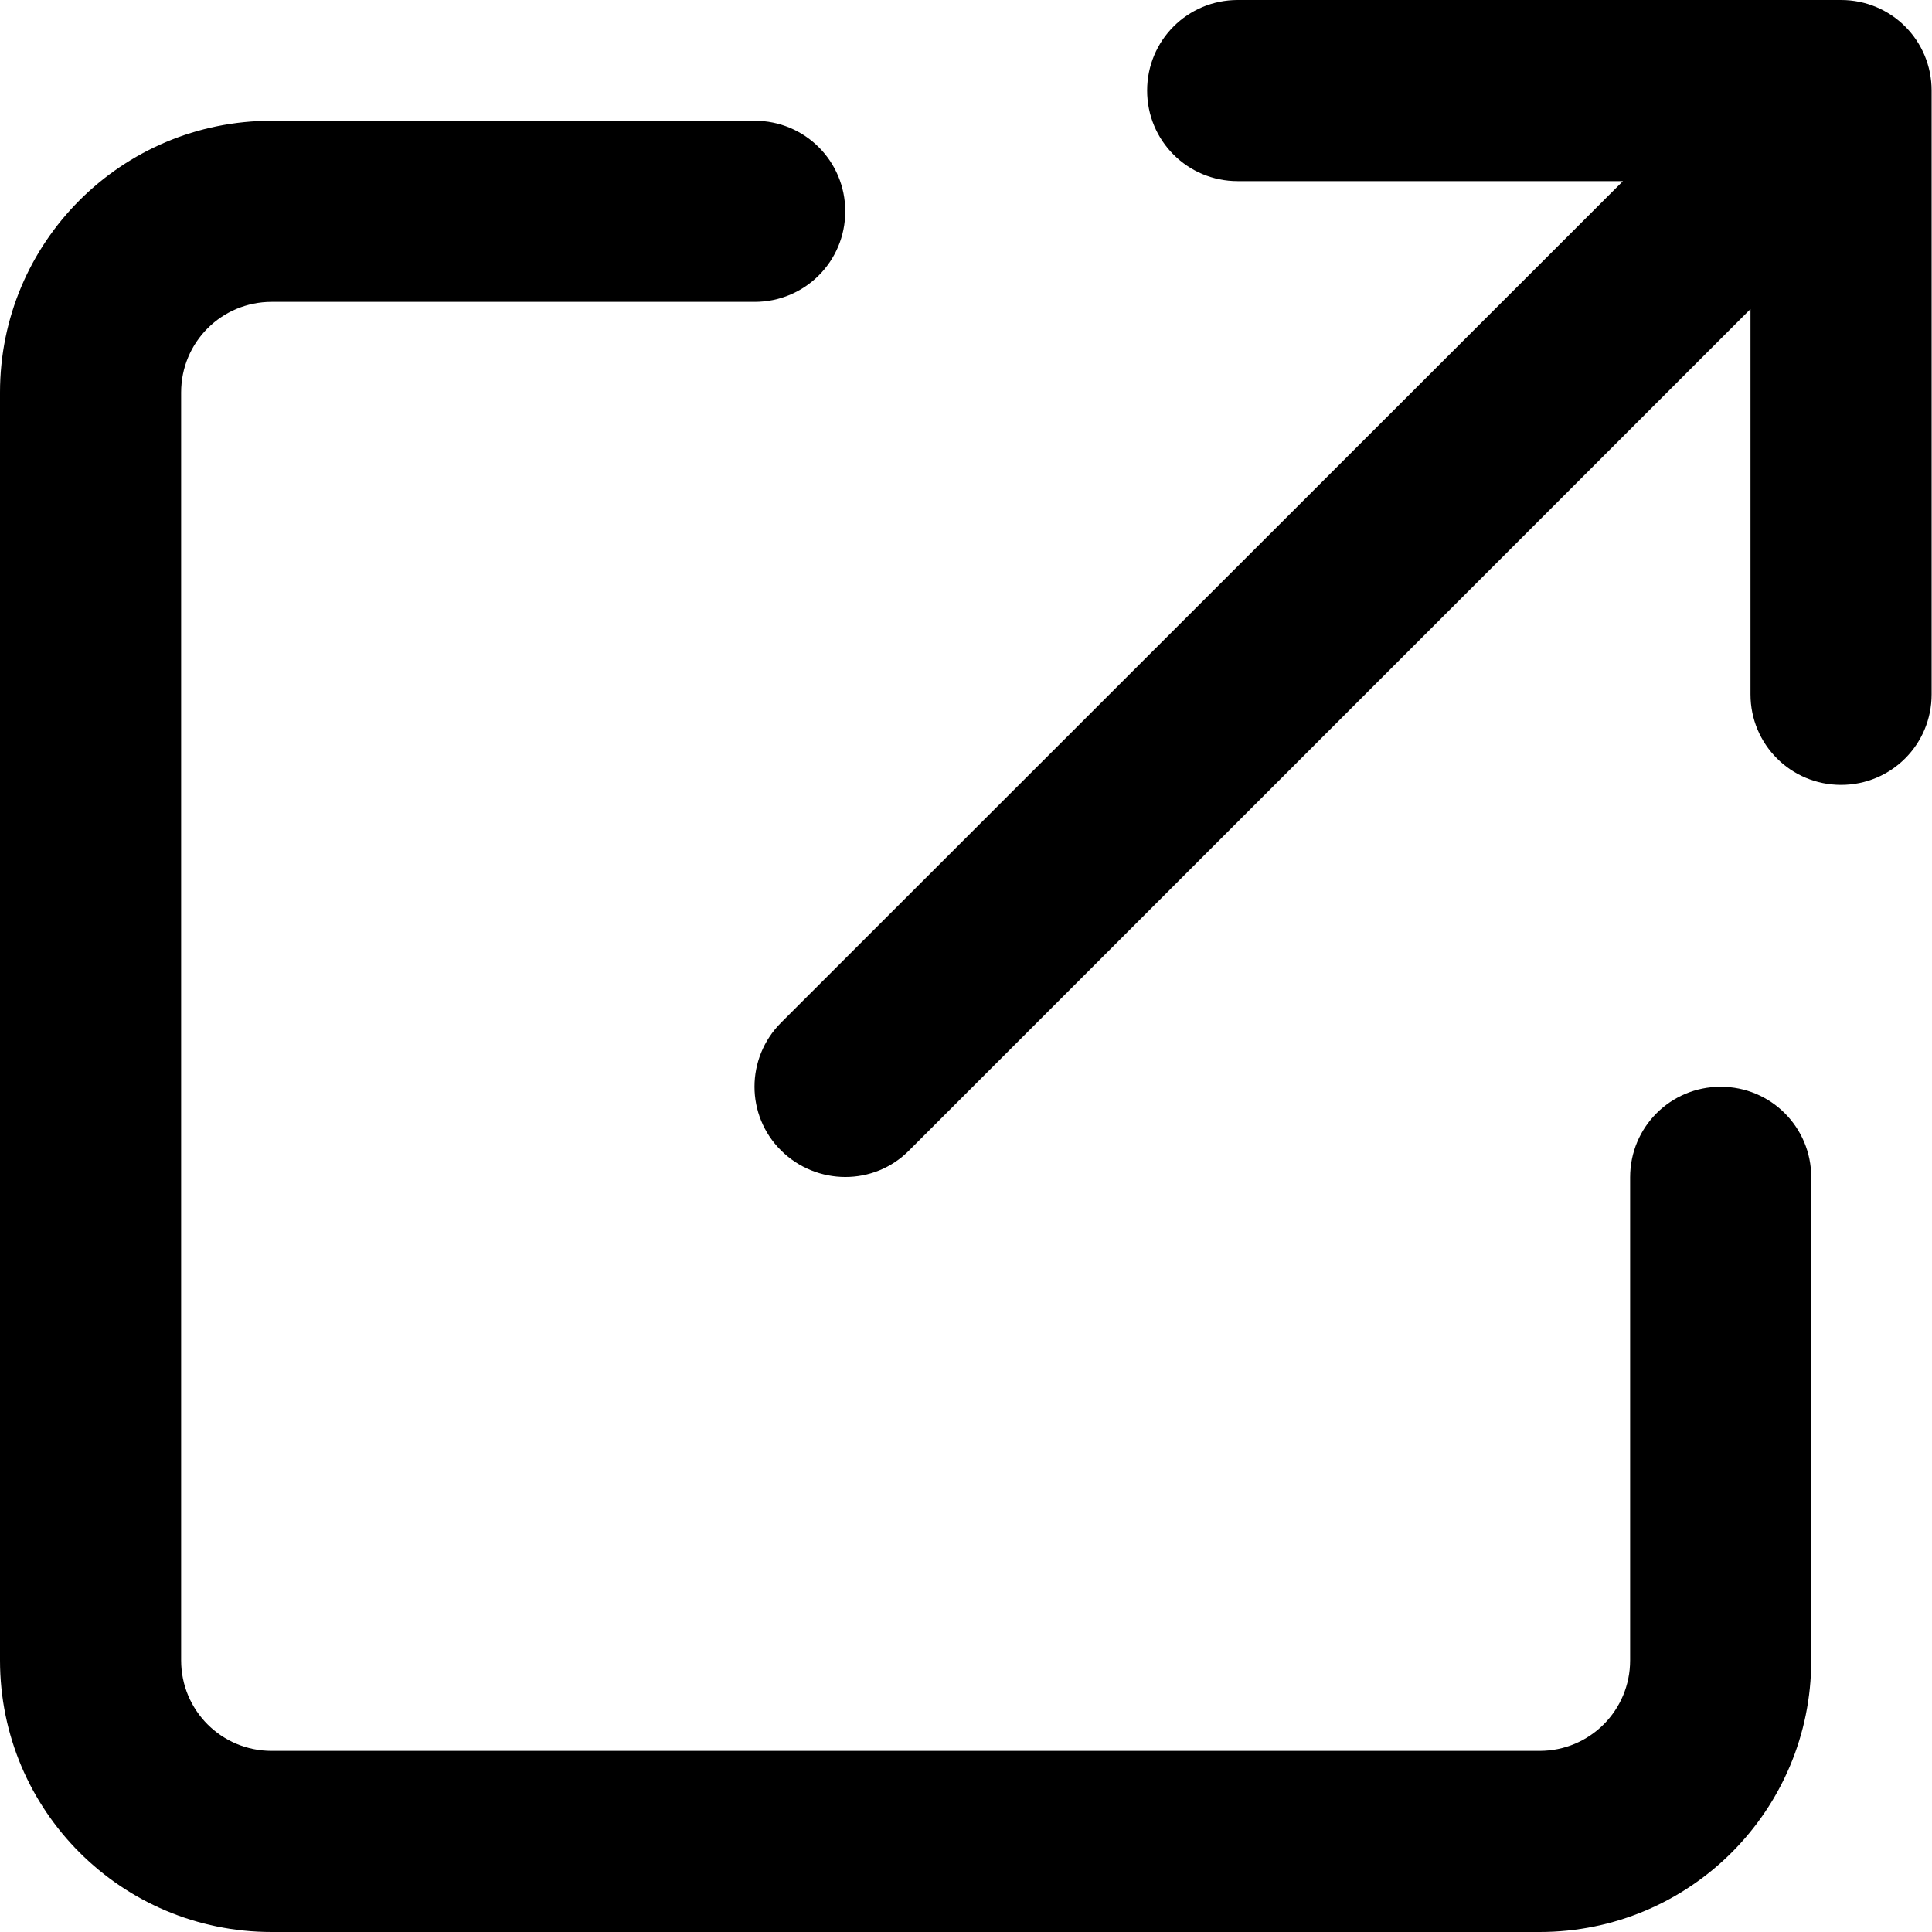
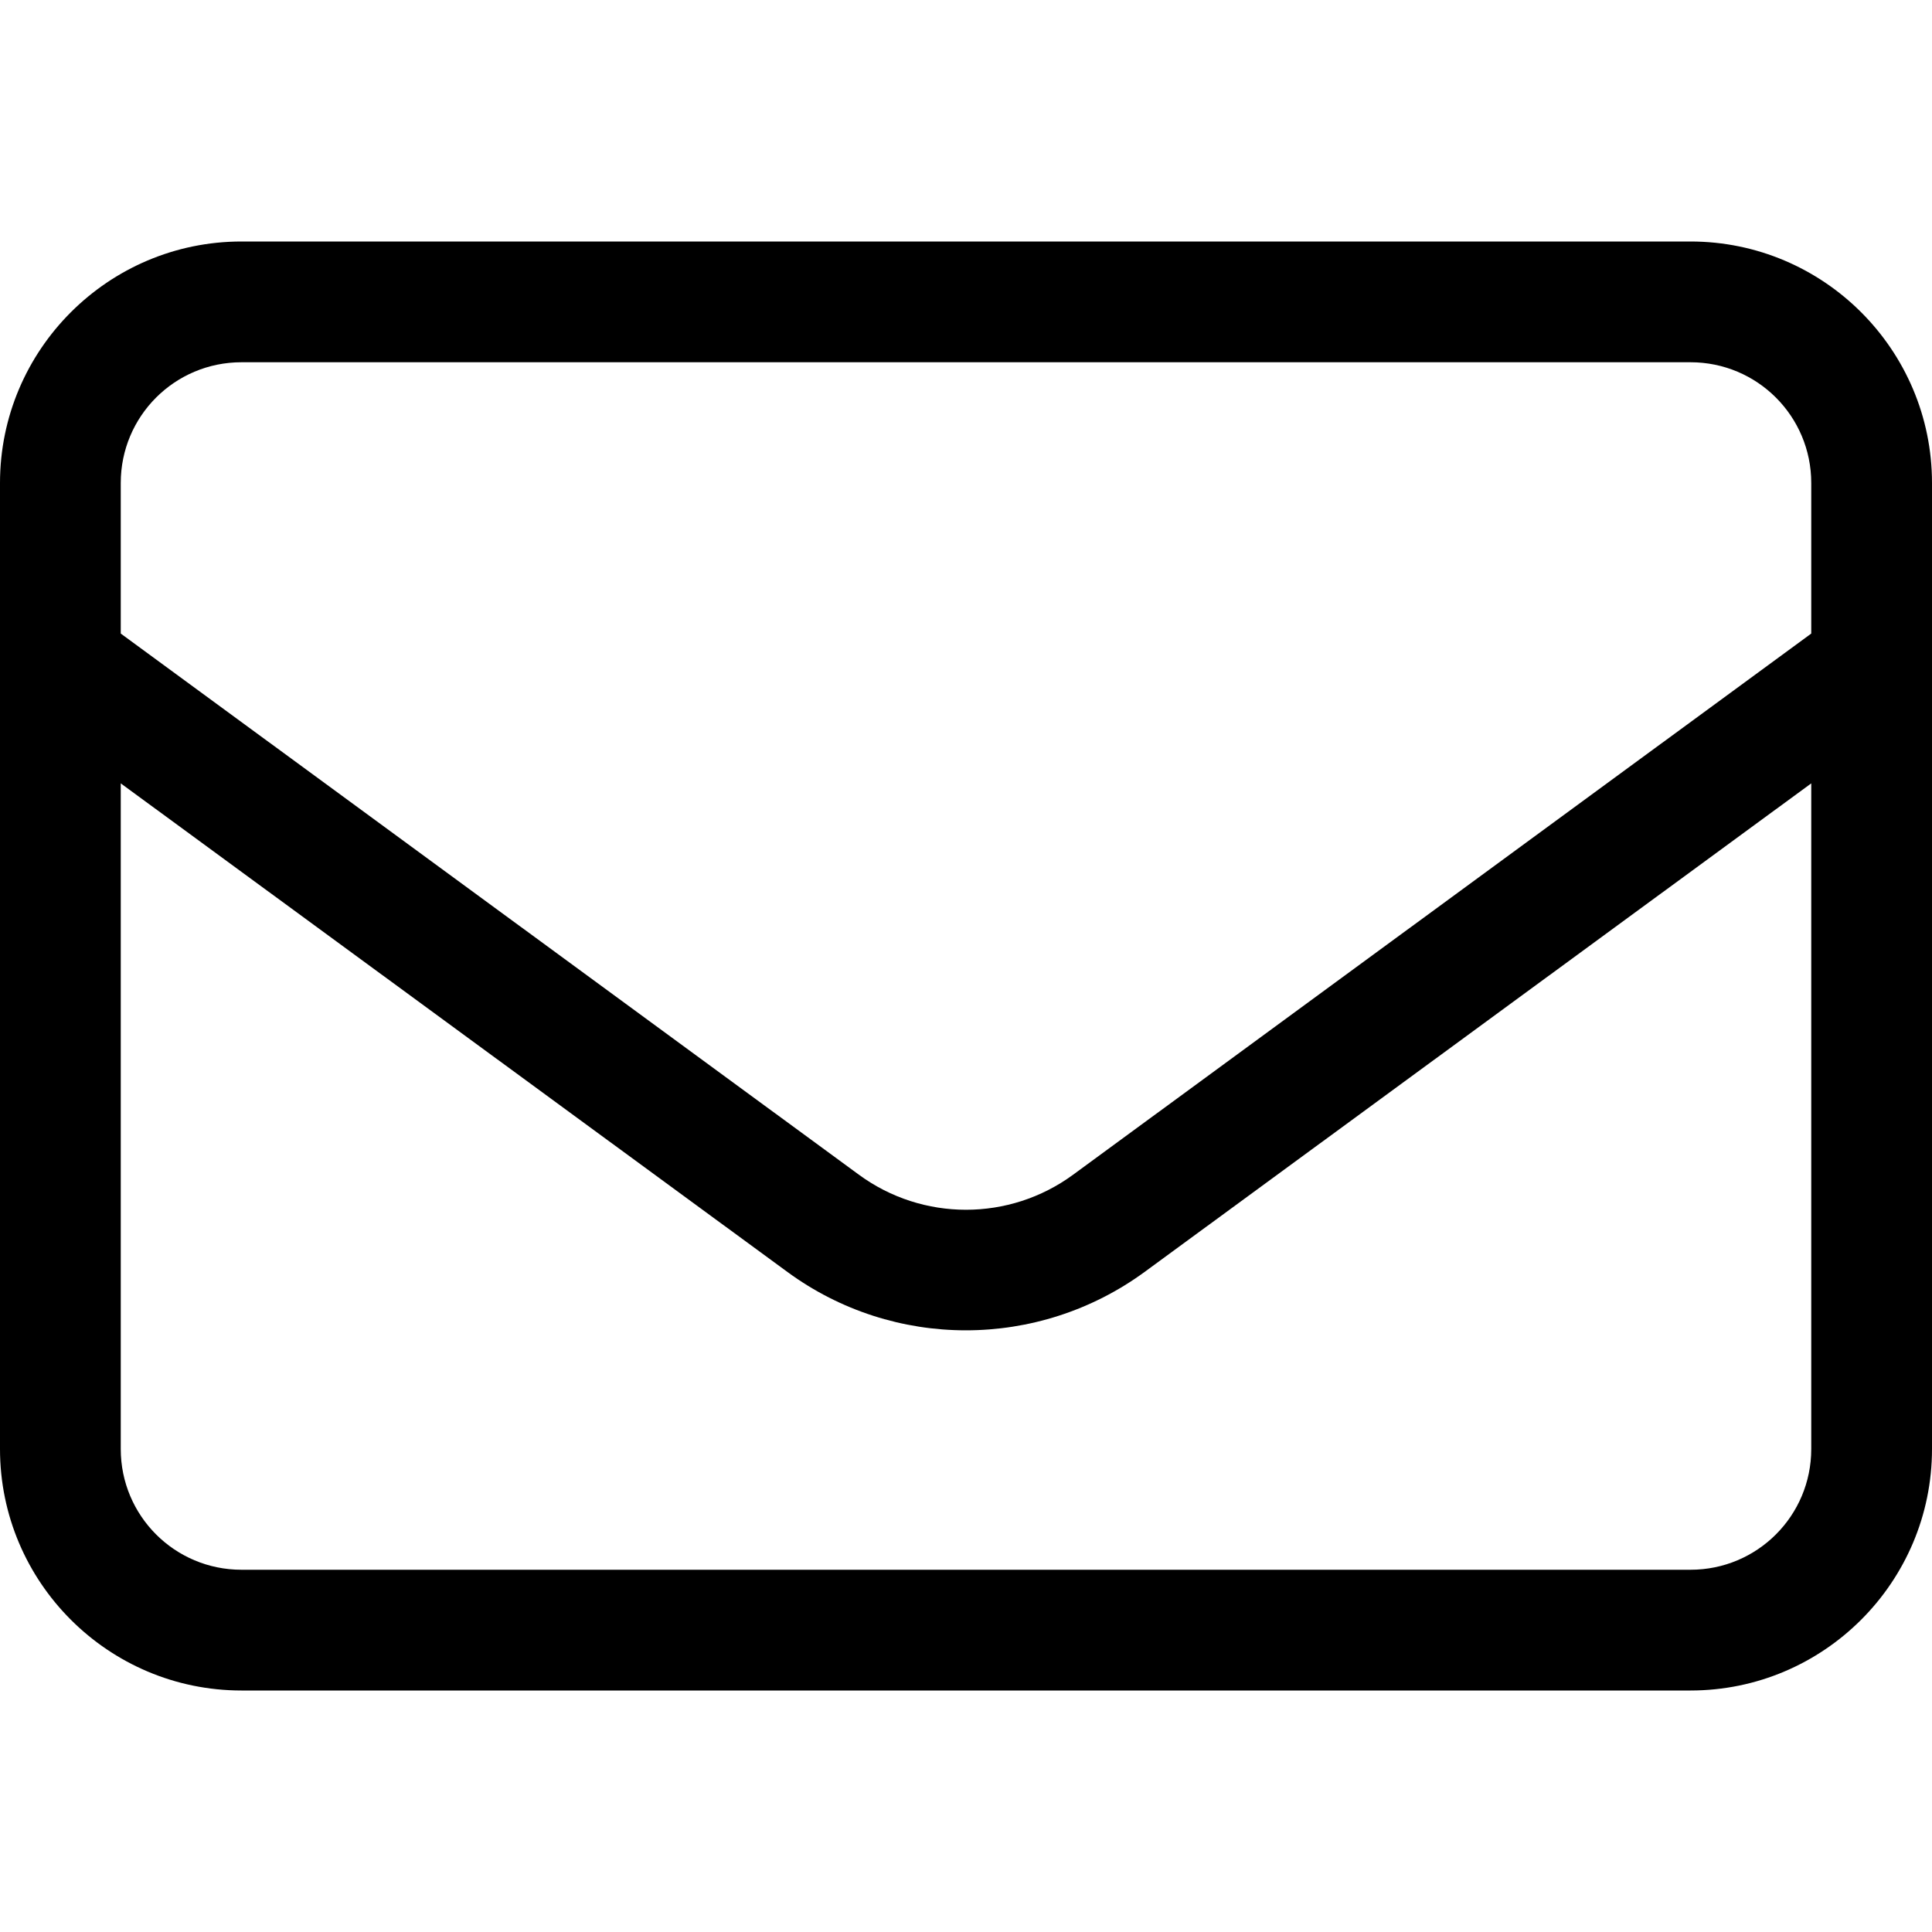
- <svg xmlns="http://www.w3.org/2000/svg" aria-hidden="true" class="svg-inline--fa fa-external-link icon" focusable="false" data-prefix="far" data-icon="external-link" role="img" viewBox="0 0 512 512" data-fa-i2svg="">
-   <path fill="currentColor" d="M304 24c0 13.3 10.7 24 24 24H430.1L207 271c-9.4 9.4-9.4 24.6 0 33.9s24.6 9.4 33.9 0l223-223V184c0 13.3 10.7 24 24 24s24-10.7 24-24V24c0-13.3-10.7-24-24-24H328c-13.3 0-24 10.7-24 24zM72 32C32.2 32 0 64.2 0 104V440c0 39.8 32.2 72 72 72H408c39.8 0 72-32.2 72-72V312c0-13.3-10.7-24-24-24s-24 10.7-24 24V440c0 13.3-10.7 24-24 24H72c-13.3 0-24-10.7-24-24V104c0-13.3 10.7-24 24-24H200c13.3 0 24-10.7 24-24s-10.7-24-24-24H72z" />
+ <svg xmlns="http://www.w3.org/2000/svg" class="svg-inline--fa fa-envelope icon" width="30px" height="30px" aria-hidden="true" focusable="false" data-prefix="fal" data-icon="envelope" role="img" viewBox="0 0 512 512" data-fa-i2svg="">
+   <path fill="currentColor" d="M64 96c-17.7 0-32 14.3-32 32v39.9L227.6 311.3c16.9 12.4 39.9 12.4 56.8 0L480 167.9V128c0-17.7-14.3-32-32-32H64zM32 207.6V384c0 17.7 14.3 32 32 32H448c17.7 0 32-14.3 32-32V207.6L303.3 337.1c-28.2 20.6-66.5 20.6-94.6 0L32 207.6zM0 128C0 92.7 28.7 64 64 64H448c35.3 0 64 28.7 64 64V384c0 35.3-28.7 64-64 64H64c-35.3 0-64-28.7-64-64V128z" />
</svg>
